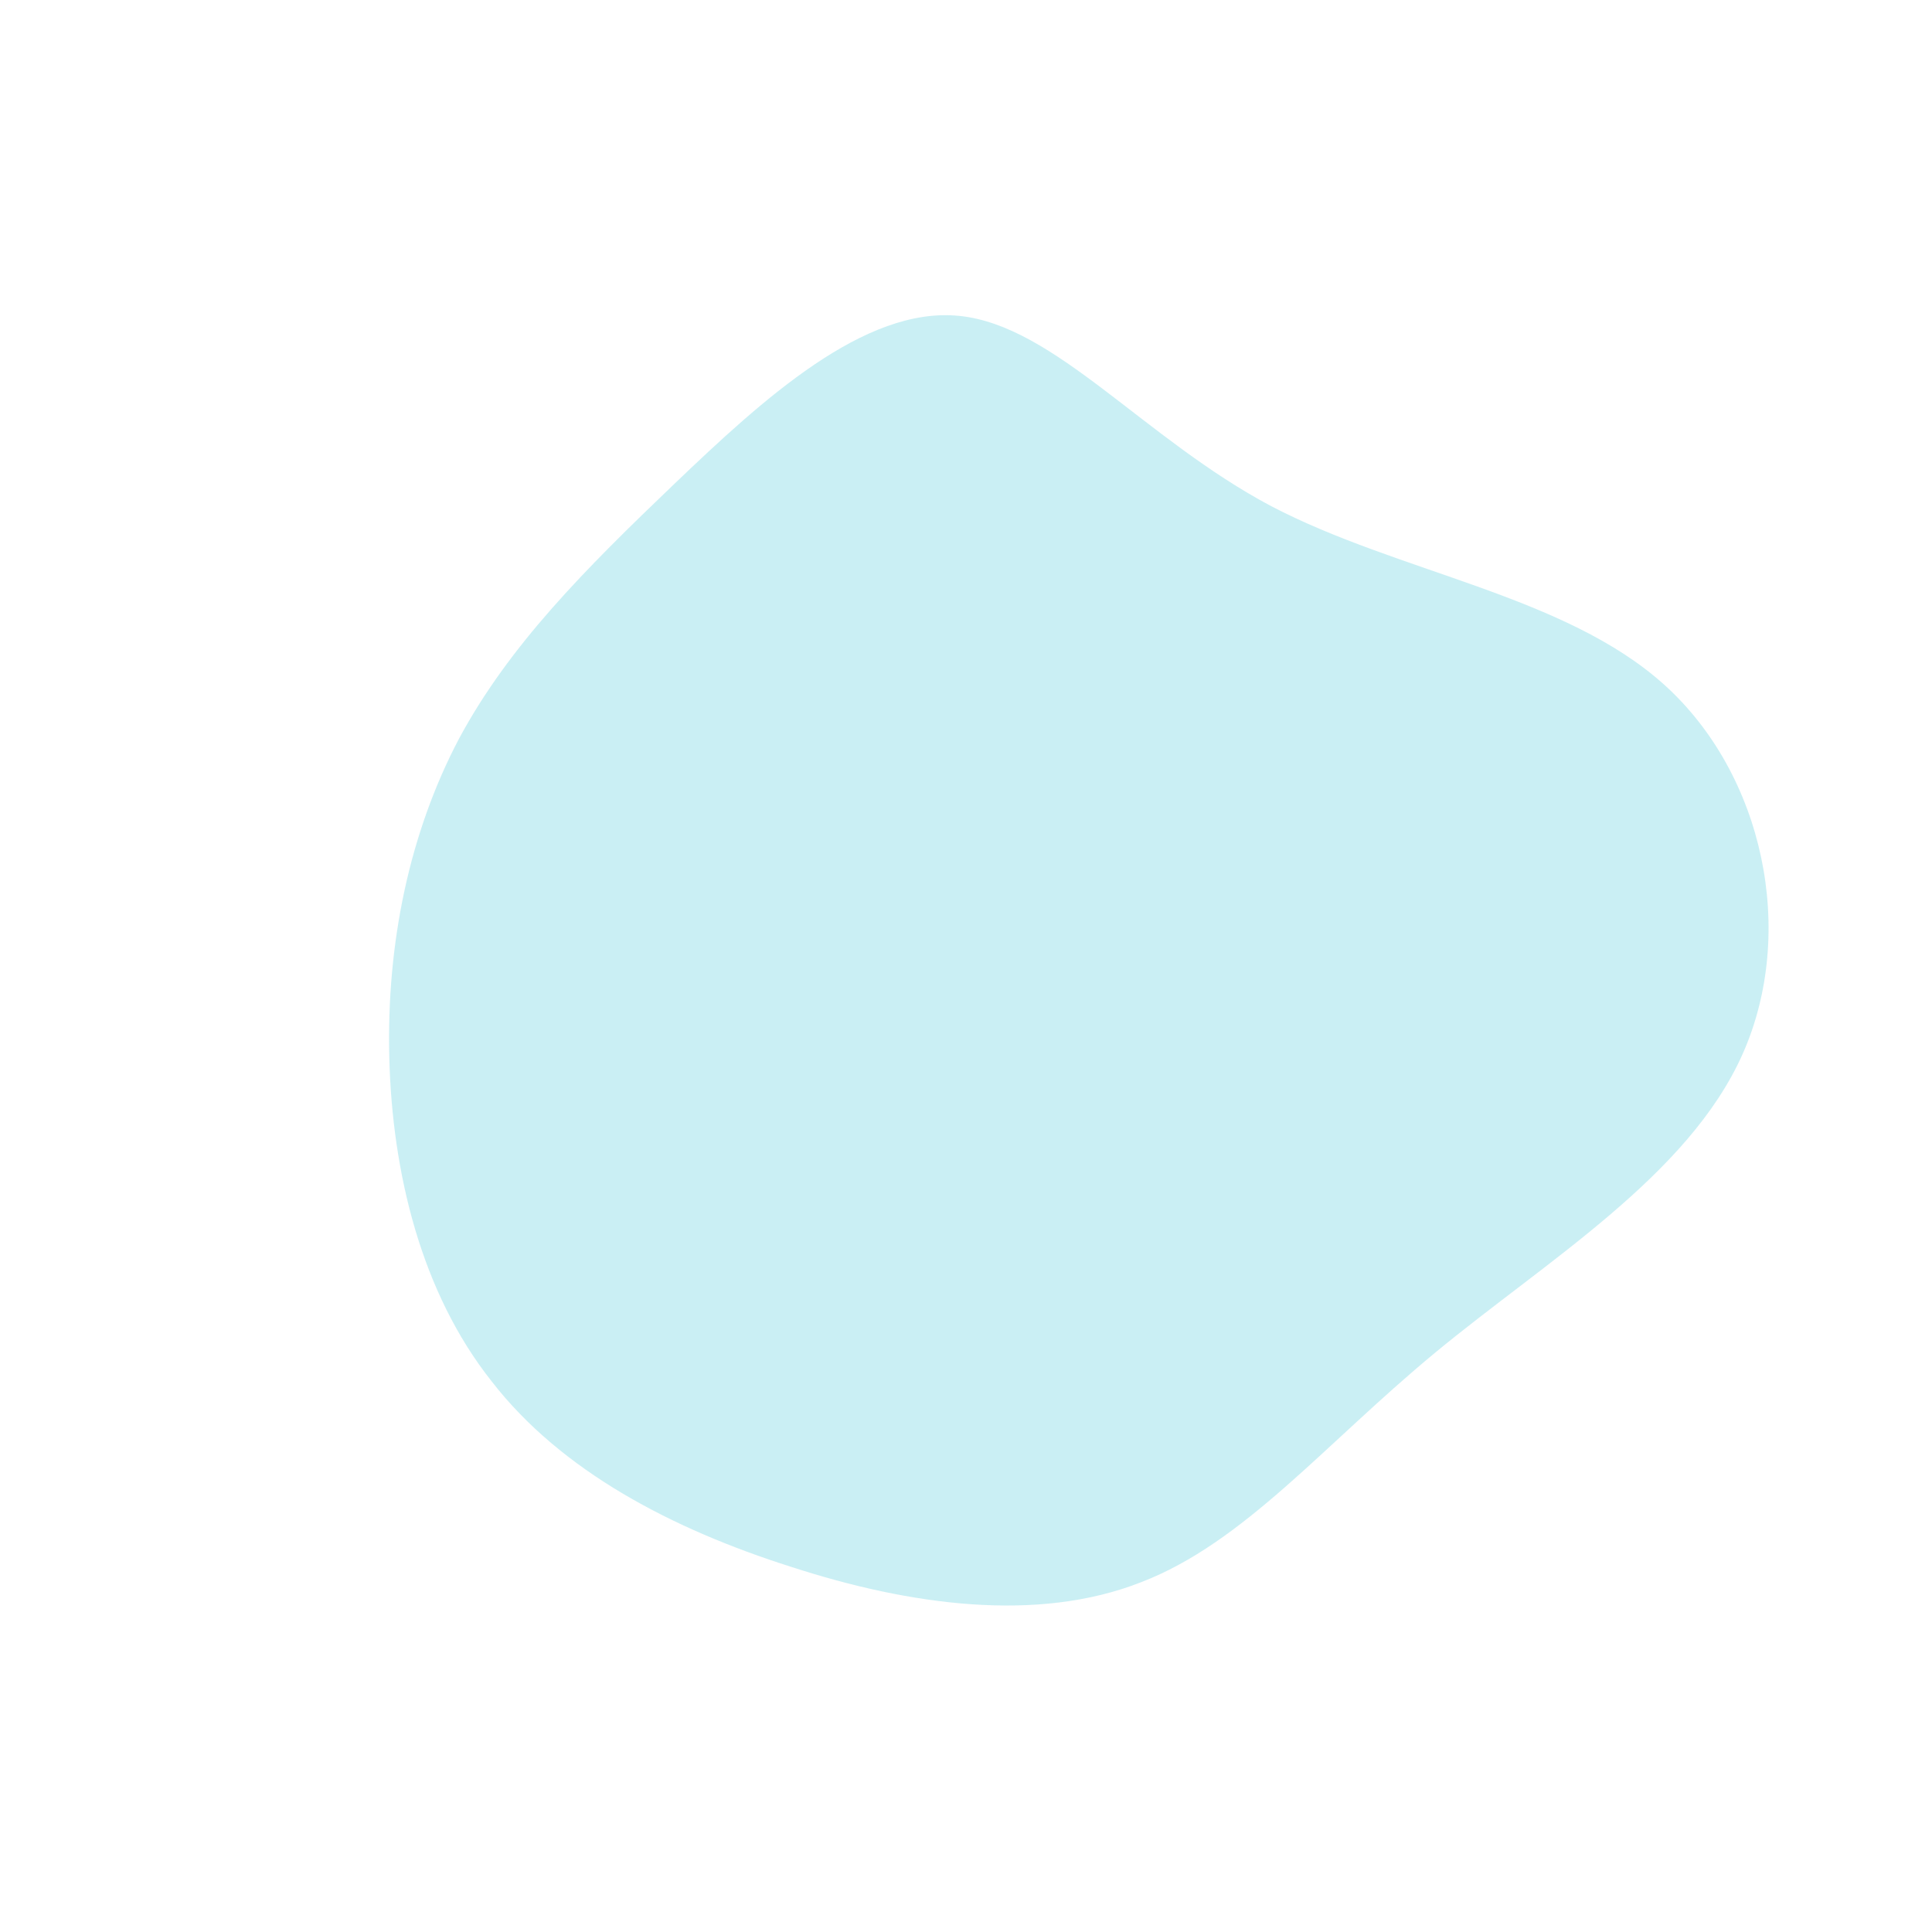
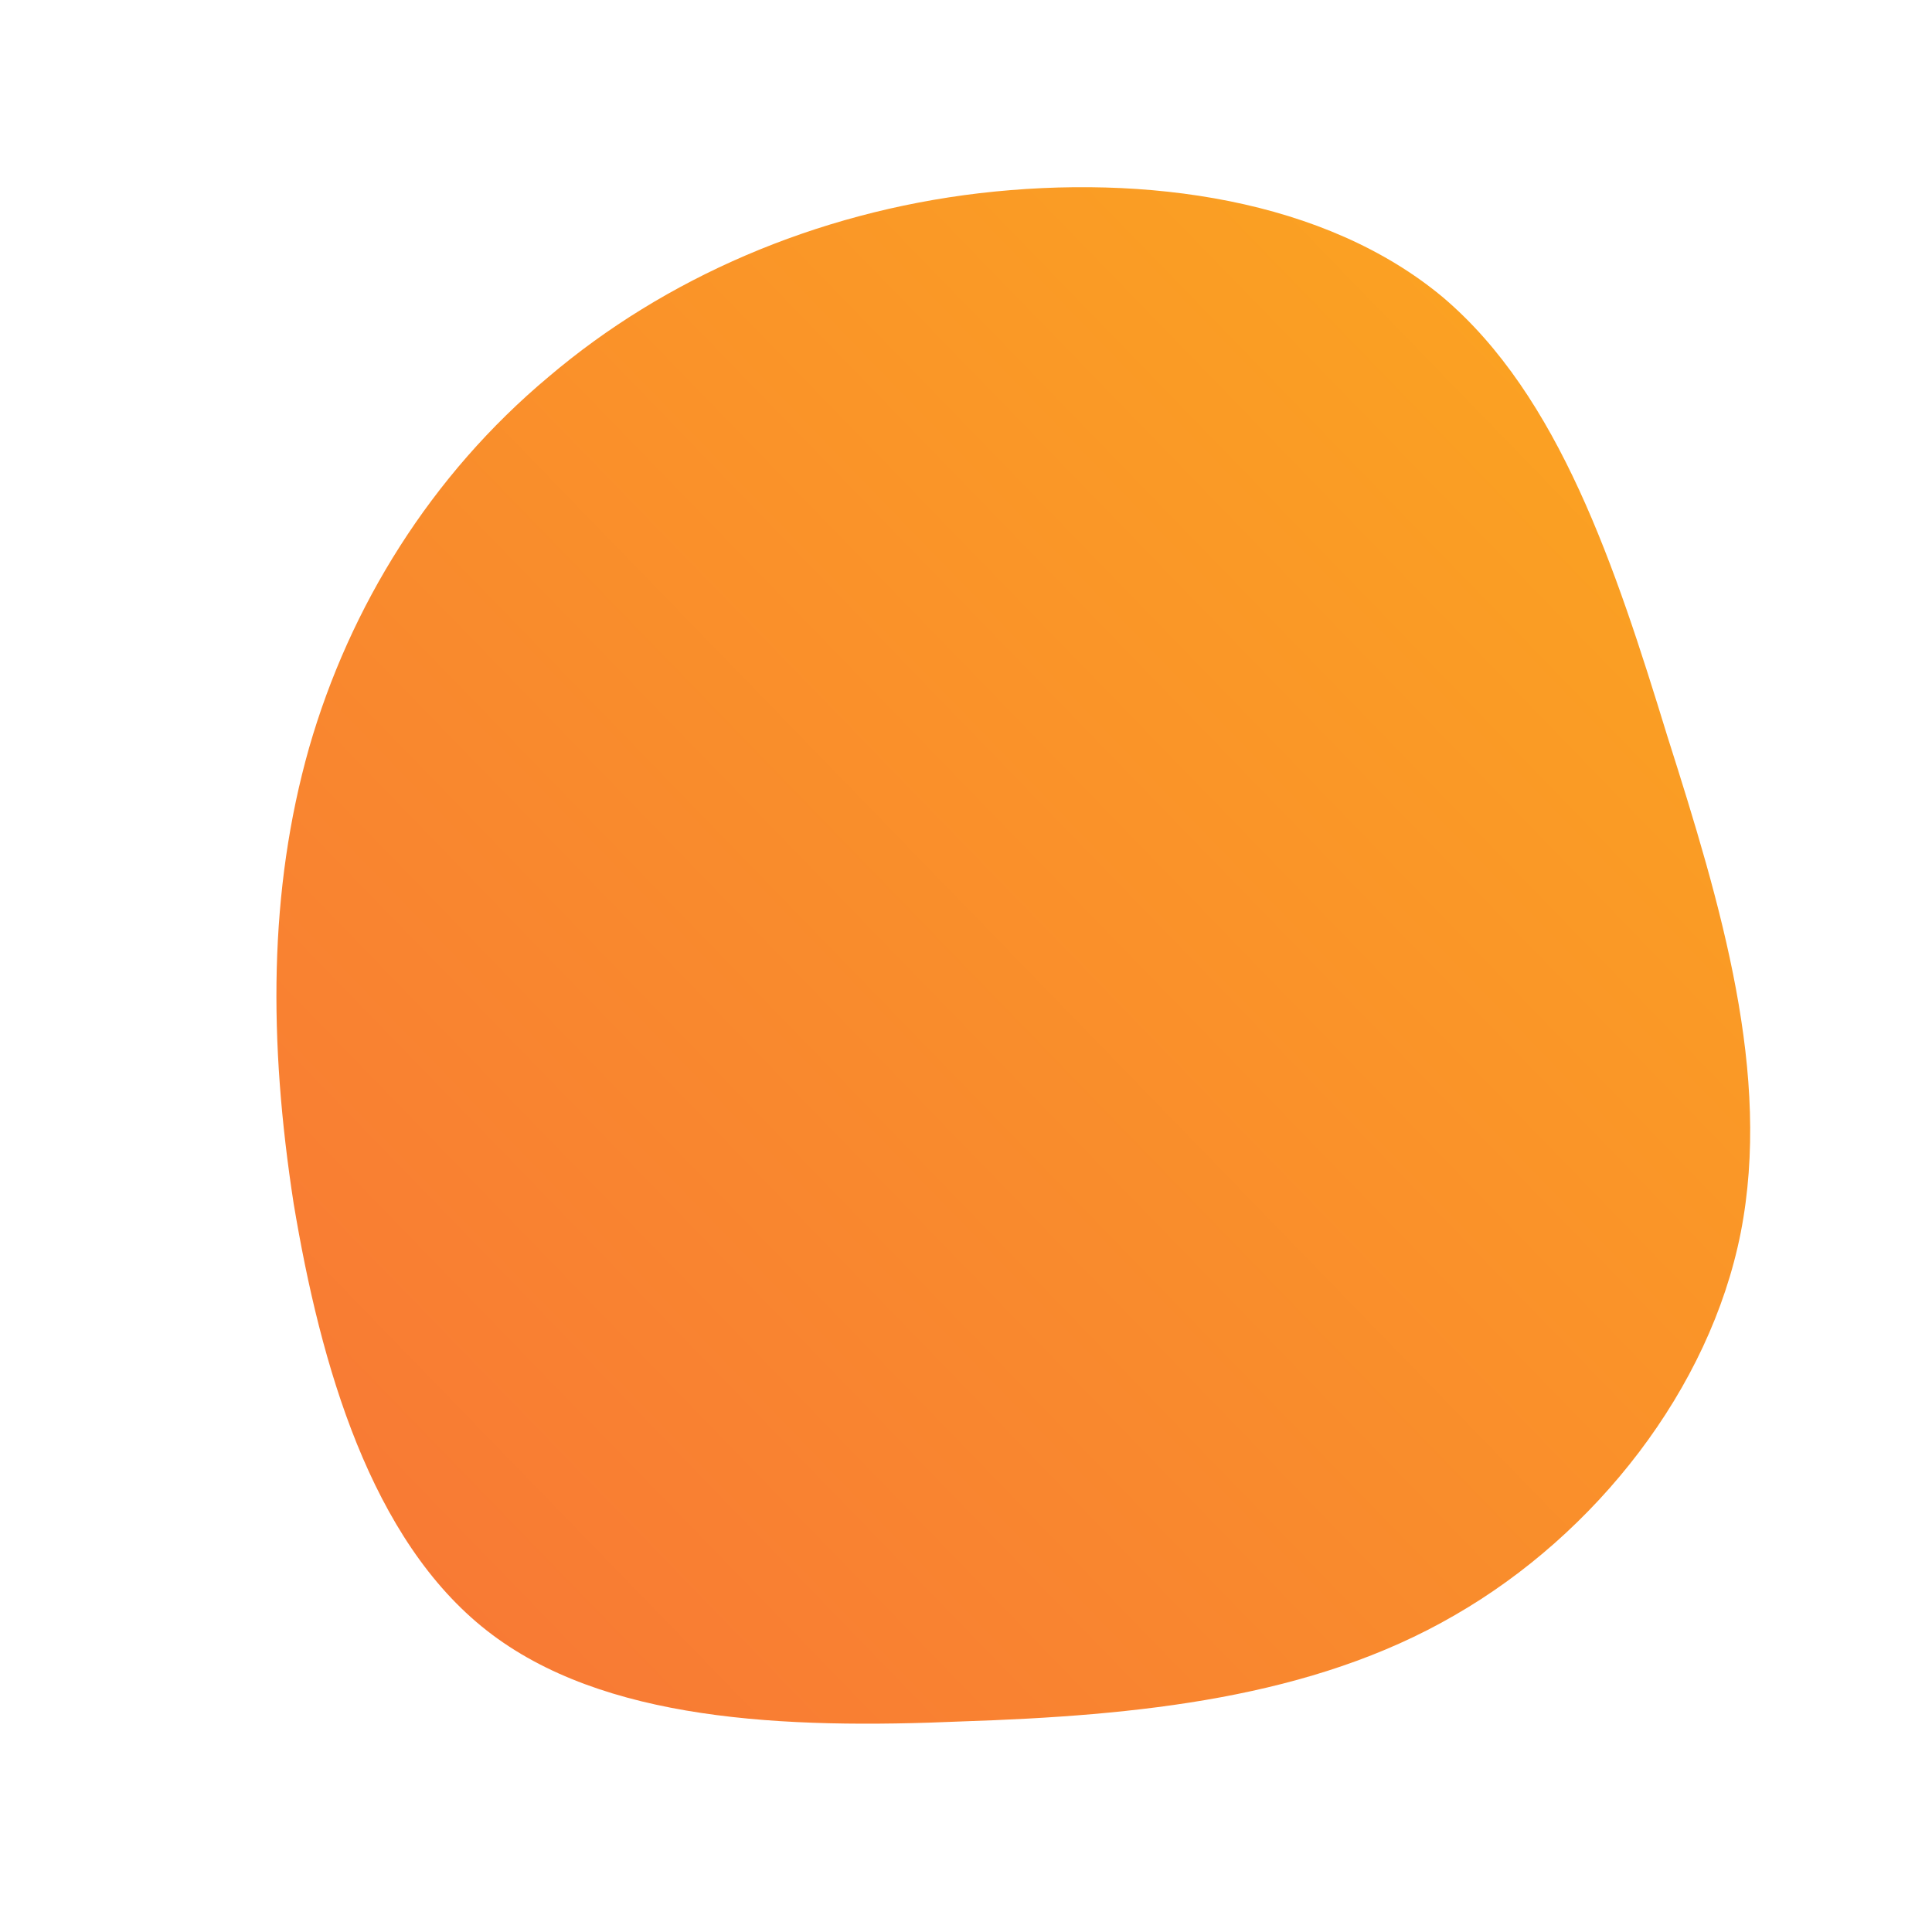
- <svg xmlns="http://www.w3.org/2000/svg" viewBox="0 0 200 200">
-   <path fill="rgba(150, 225, 235, 0.5)" d="M31.6,-47.6C44.8,-40.7,62,-38.4,72.3,-29.1C82.6,-19.8,86,-3.5,80.4,9.1C74.8,21.7,60.1,30.5,48.6,40C37.1,49.5,28.8,59.7,18.1,63.8C7.4,68,-5.8,66.2,-18.1,62.2C-30.4,58.3,-41.9,52.3,-49.1,43C-56.4,33.8,-59.4,21.4,-59.7,9.5C-60,-2.4,-57.6,-13.8,-52.5,-23.5C-47.3,-33.2,-39.4,-41.1,-30.2,-49.9C-21,-58.7,-10.5,-68.3,-0.7,-67.3C9.2,-66.3,18.4,-54.6,31.6,-47.6Z" transform="translate(100 100)" />
+ <svg xmlns="http://www.w3.org/2000/svg" id="sw-js-blob-svg" viewBox="0 0 100 100">
+   <defs>
+     <linearGradient id="sw-gradient" x1="0" x2="1" y1="1" y2="0">
+       <stop id="stop1" stop-color="rgba(248, 117, 55, 1)" offset="0%" />
+       <stop id="stop2" stop-color="rgba(251, 168, 31, 1)" offset="100%" />
+     </linearGradient>
+   </defs>
+   <path fill="url(#sw-gradient)" d="M24.7,-34.6C30.7,-29.5,33.6,-20.7,36.3,-11.9C39.1,-3.1,41.7,5.6,40.1,13.8C38.5,21.9,32.6,29.4,25.3,33.6C17.9,37.9,8.9,38.8,-0.2,39.1C-9.4,39.5,-18.8,39.1,-24.8,34.4C-30.8,29.7,-33.4,20.7,-34.8,12.3C-36.1,3.9,-36.1,-3.9,-34,-11.3C-31.9,-18.6,-27.7,-25.4,-21.6,-30.5C-15.6,-35.6,-7.8,-39,0.7,-40C9.3,-41,18.6,-39.7,24.7,-34.6Z" width="100%" height="100%" transform="translate(50 50)" style="transition: all 0.3s ease 0s;" stroke-width="0" />
</svg>
